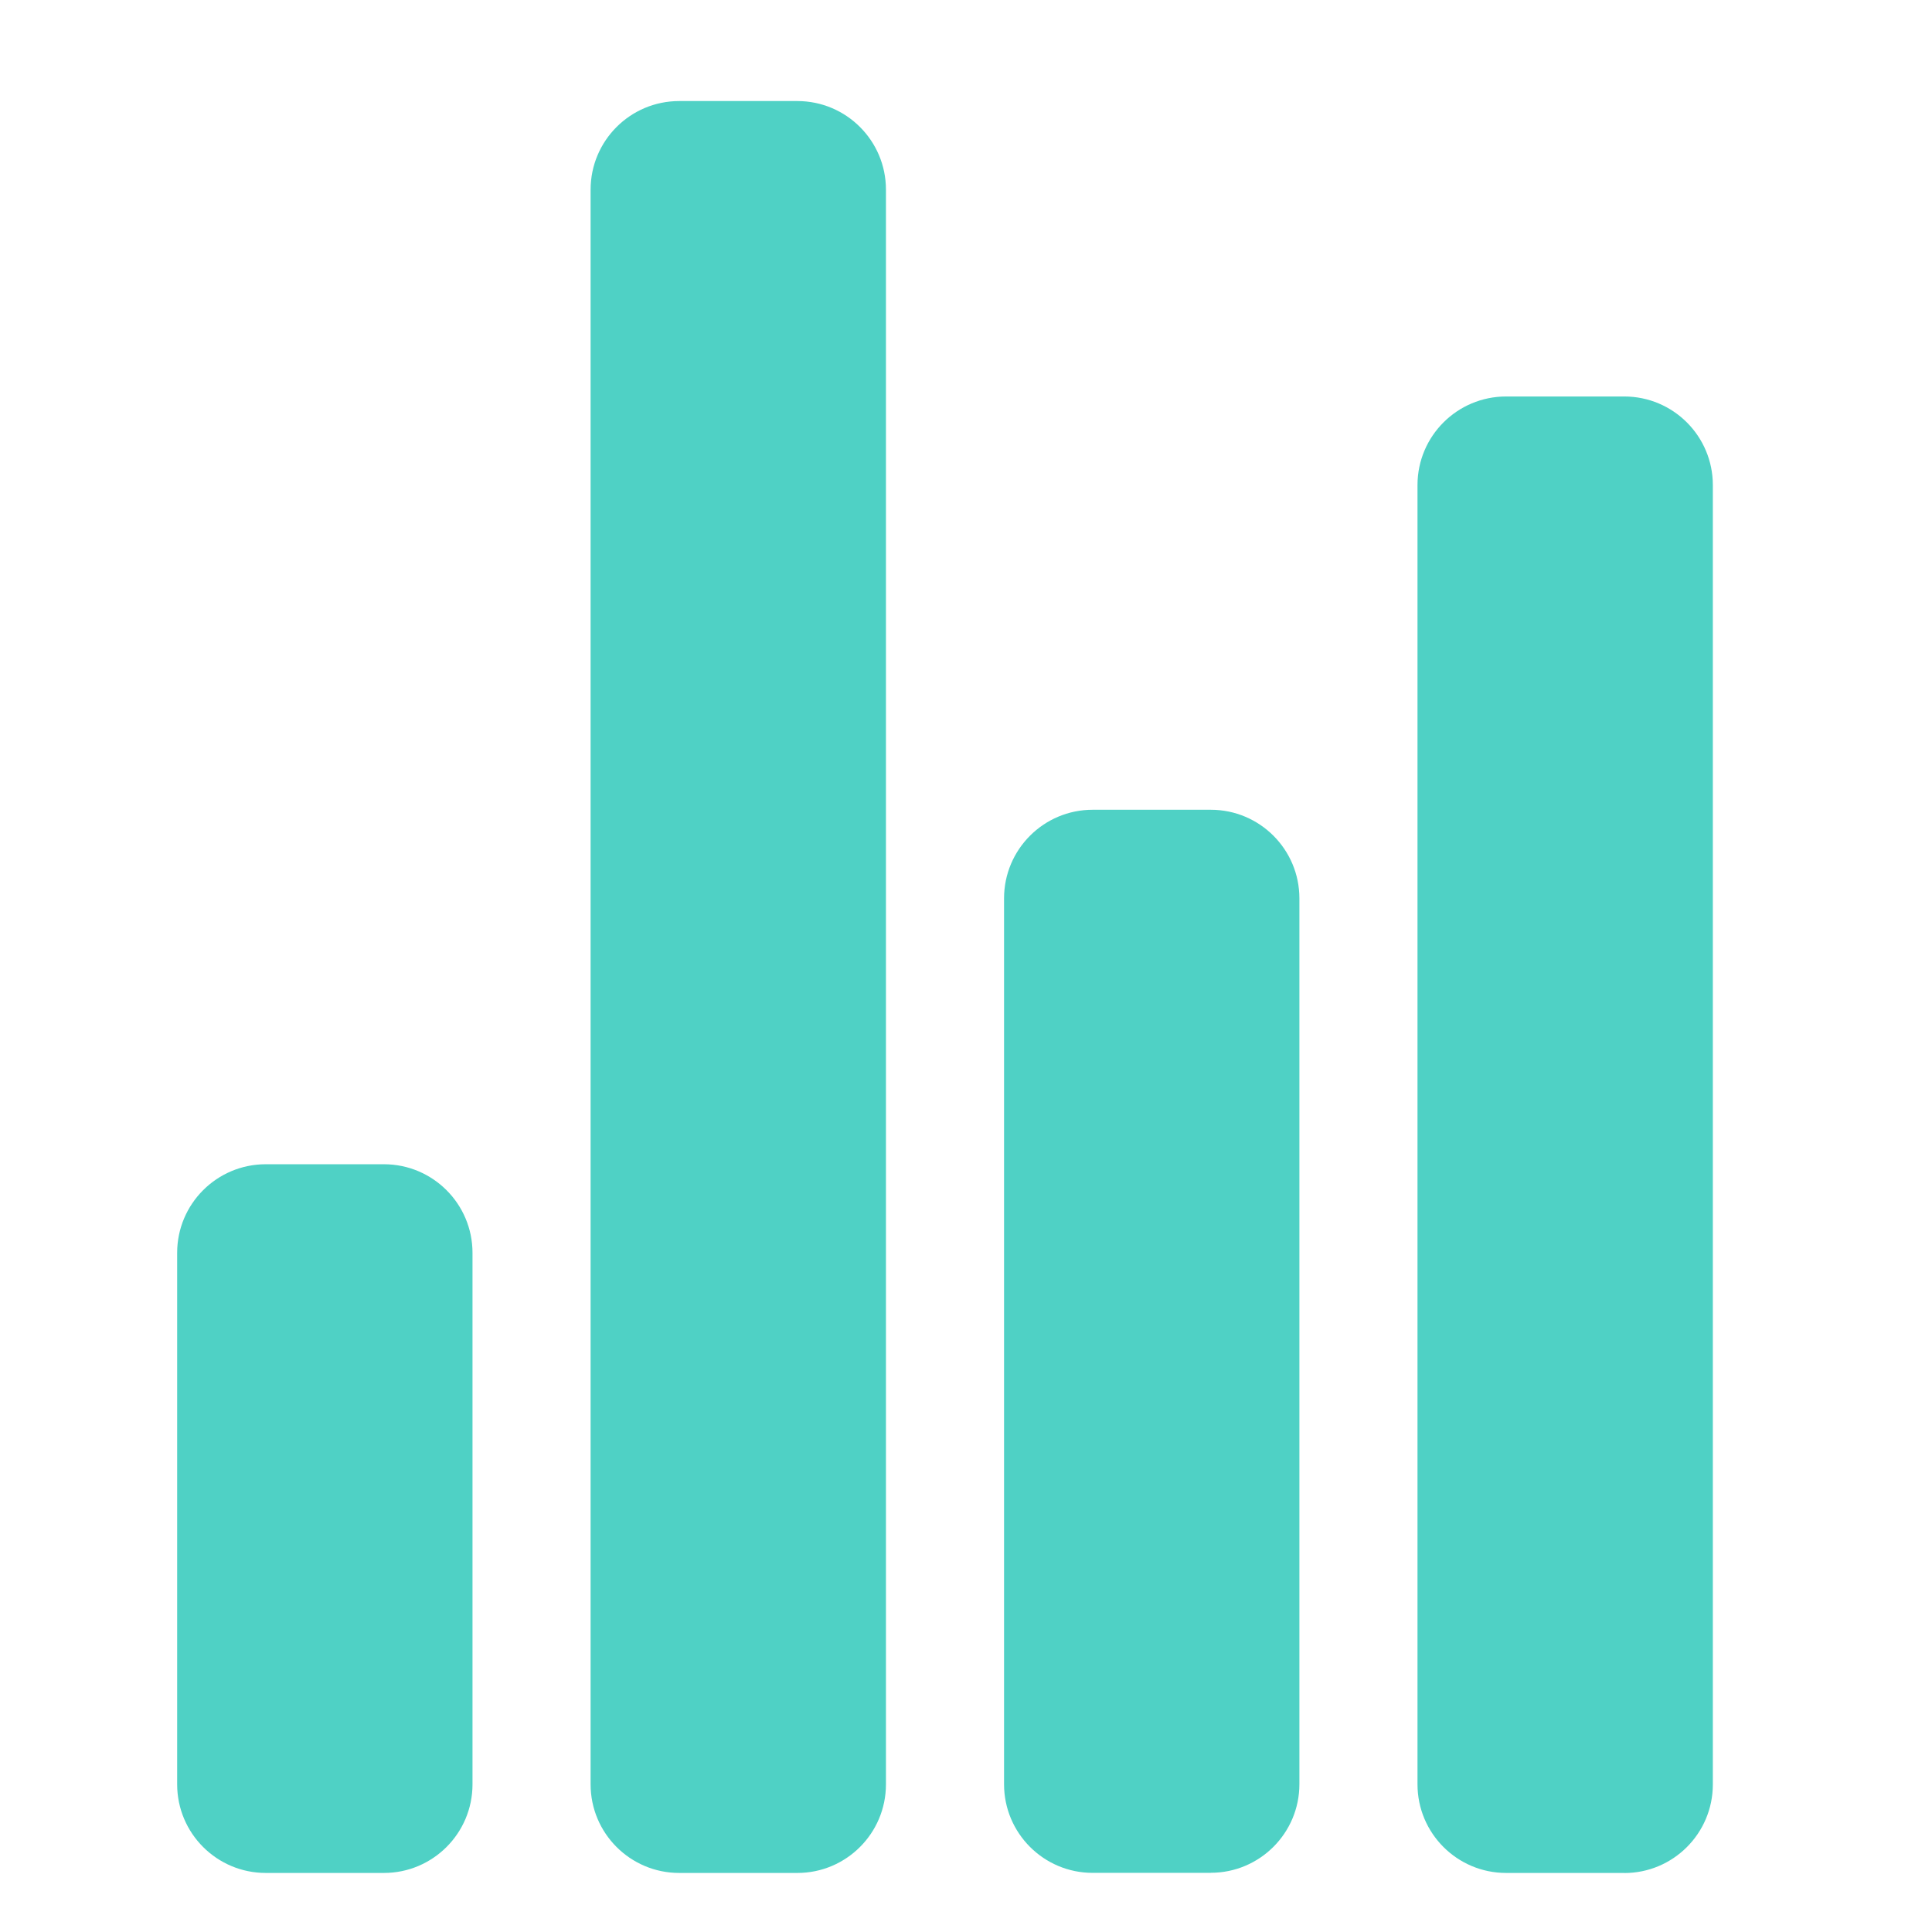
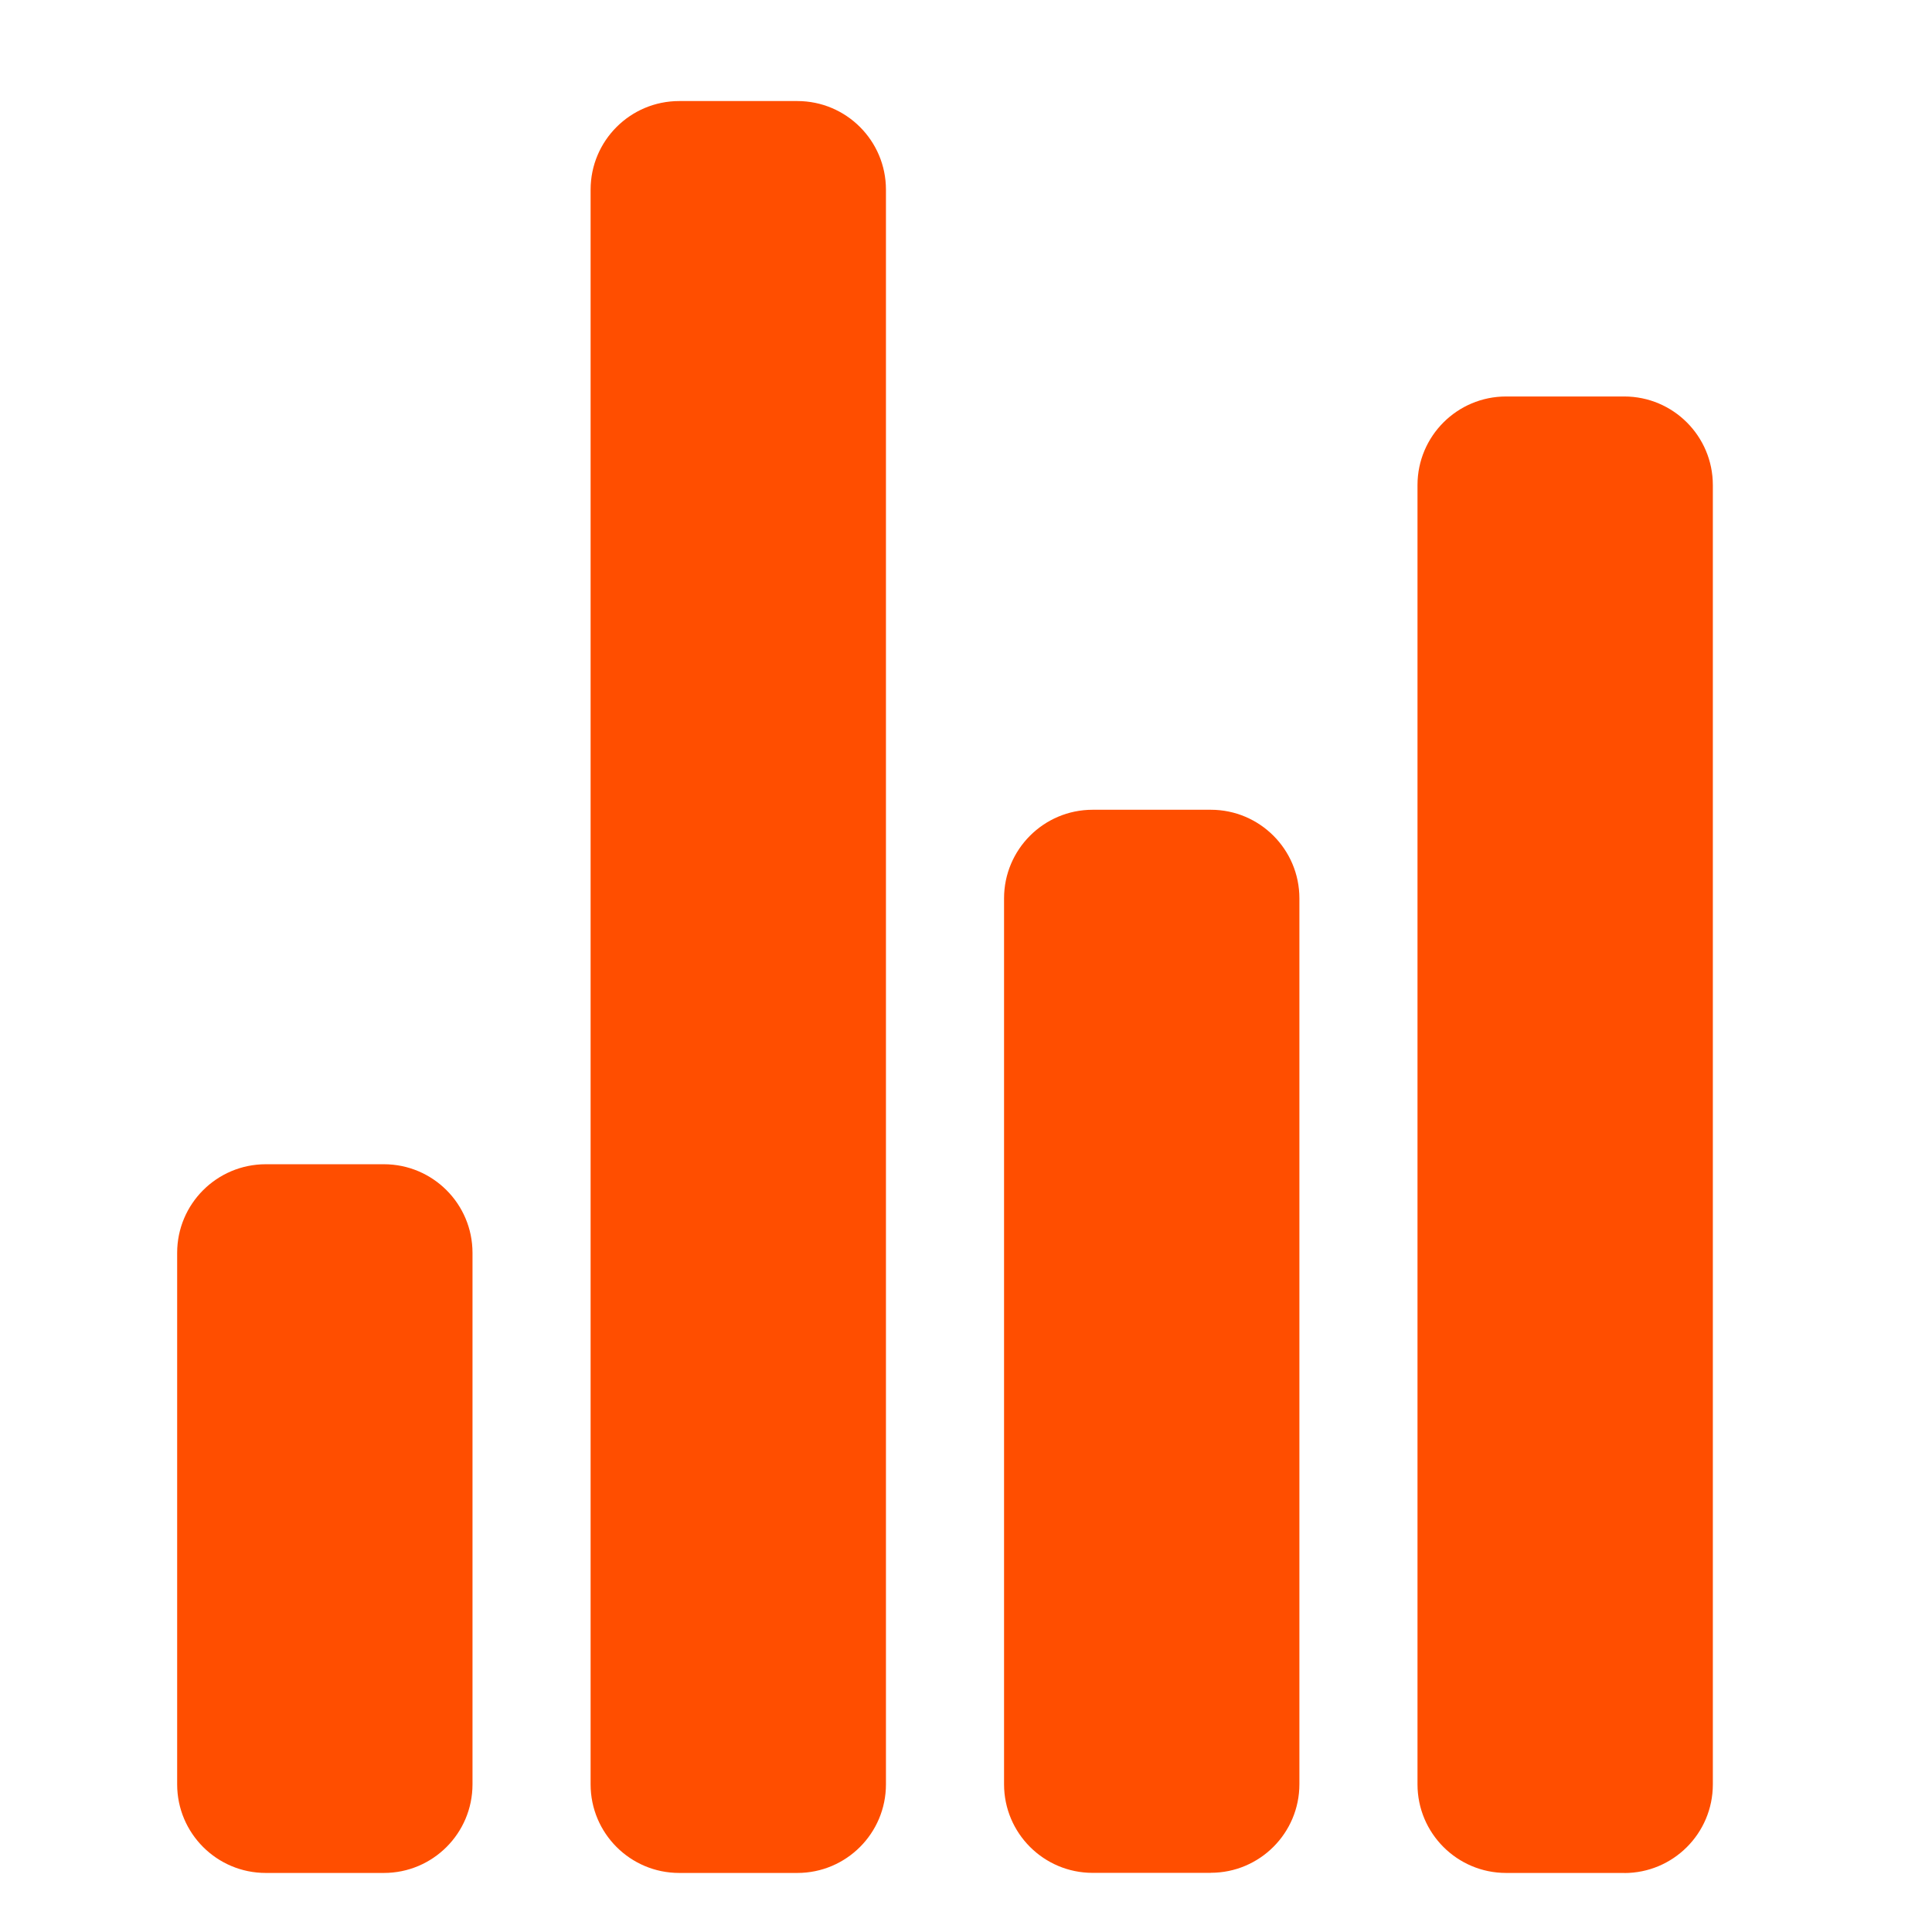
<svg xmlns="http://www.w3.org/2000/svg" width="23" height="23" fill="none">
-   <path d="M4.57 22.297H3.164a1.055 1.055 0 01-1.055-1.054v-6.328a1.055 1.055 0 011.055-1.055H4.57a1.055 1.055 0 011.055 1.055v6.328a1.055 1.055 0 01-1.055 1.054zM14.414 22.296h-1.406a1.055 1.055 0 01-1.055-1.055V10.695a1.055 1.055 0 011.055-1.055h1.406a1.055 1.055 0 011.055 1.055V21.24a1.055 1.055 0 01-1.055 1.055zM19.336 22.297H17.93a1.055 1.055 0 01-1.055-1.055V5.773A1.055 1.055 0 0117.93 4.72h1.406a1.055 1.055 0 011.055 1.054v15.47a1.055 1.055 0 01-1.055 1.054zM9.492 22.297H8.086a1.055 1.055 0 01-1.055-1.055V2.257a1.055 1.055 0 011.055-1.054h1.406a1.055 1.055 0 011.055 1.054v18.985a1.055 1.055 0 01-1.055 1.055z" fill="#4FD1C5" />
+   <path d="M4.57 22.297H3.164a1.055 1.055 0 01-1.055-1.054v-6.328a1.055 1.055 0 011.055-1.055H4.57a1.055 1.055 0 011.055 1.055v6.328a1.055 1.055 0 01-1.055 1.054zM14.414 22.296h-1.406a1.055 1.055 0 01-1.055-1.055V10.695a1.055 1.055 0 011.055-1.055h1.406a1.055 1.055 0 011.055 1.055V21.24a1.055 1.055 0 01-1.055 1.055zM19.336 22.297H17.93a1.055 1.055 0 01-1.055-1.055V5.773A1.055 1.055 0 0117.93 4.72h1.406a1.055 1.055 0 011.055 1.054v15.47a1.055 1.055 0 01-1.055 1.054zM9.492 22.297H8.086a1.055 1.055 0 01-1.055-1.055V2.257a1.055 1.055 0 011.055-1.054h1.406a1.055 1.055 0 011.055 1.054v18.985a1.055 1.055 0 01-1.055 1.055z" fill="#FF4E00" />
</svg>
